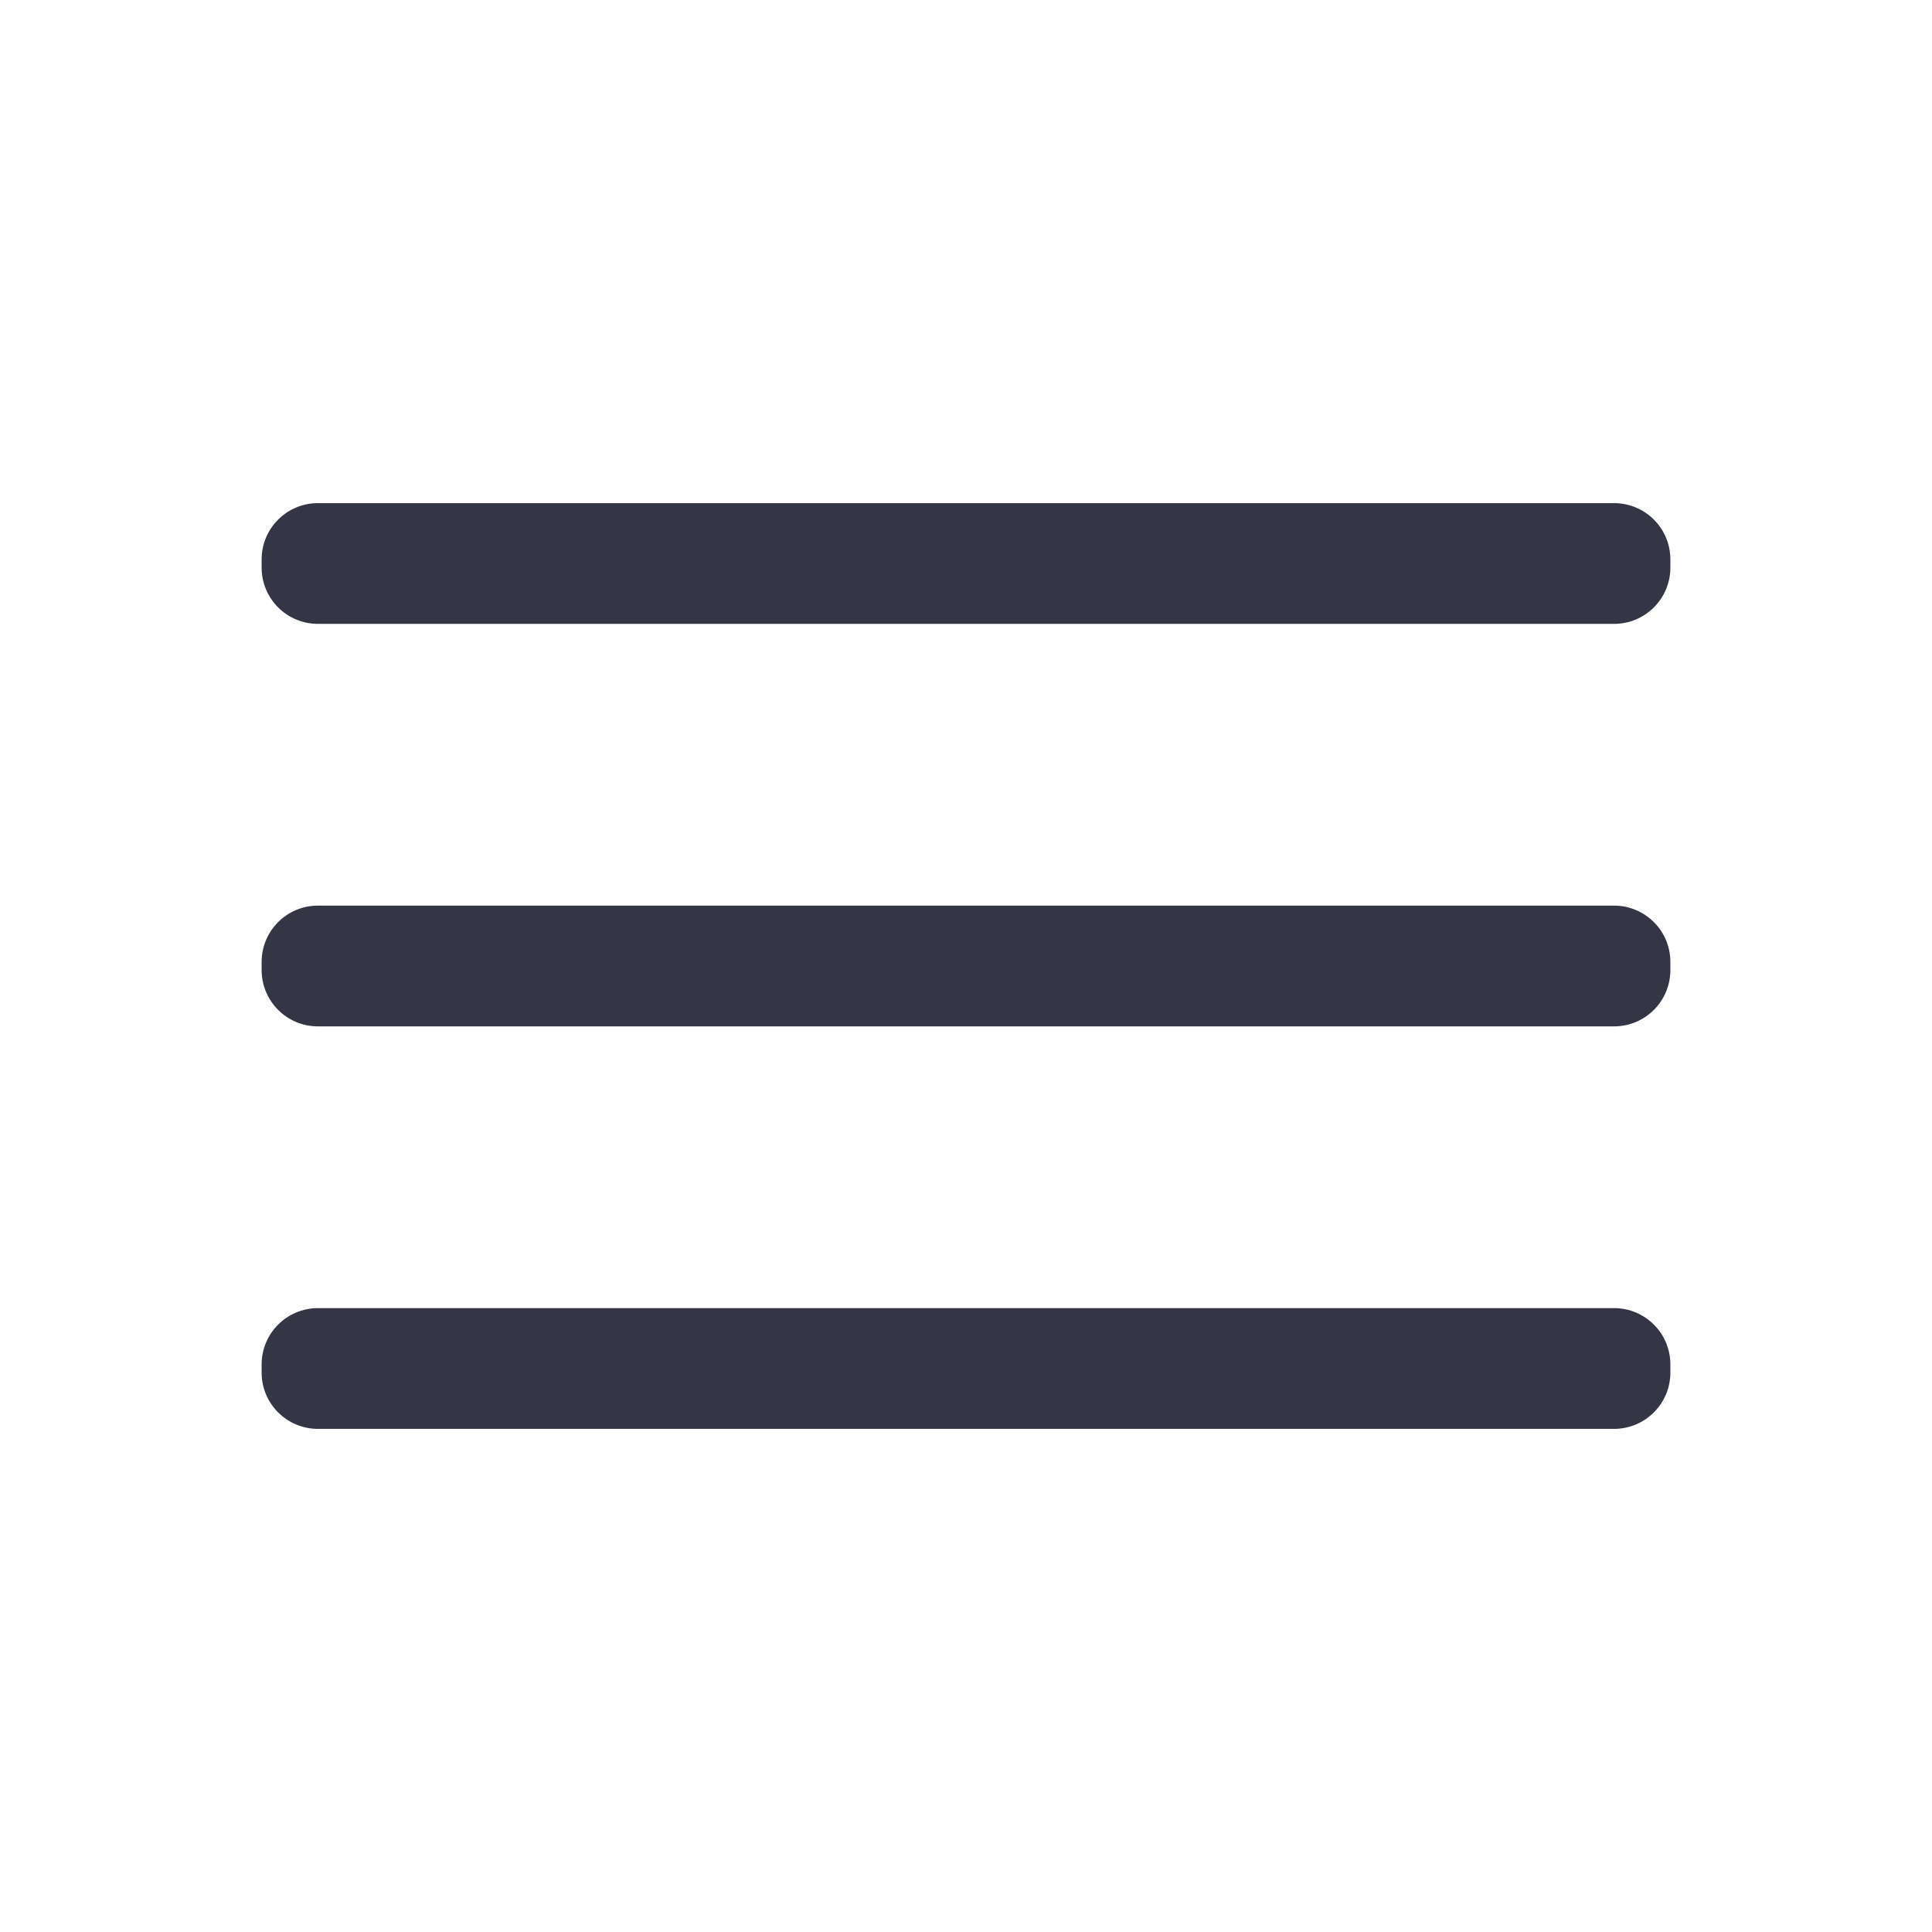
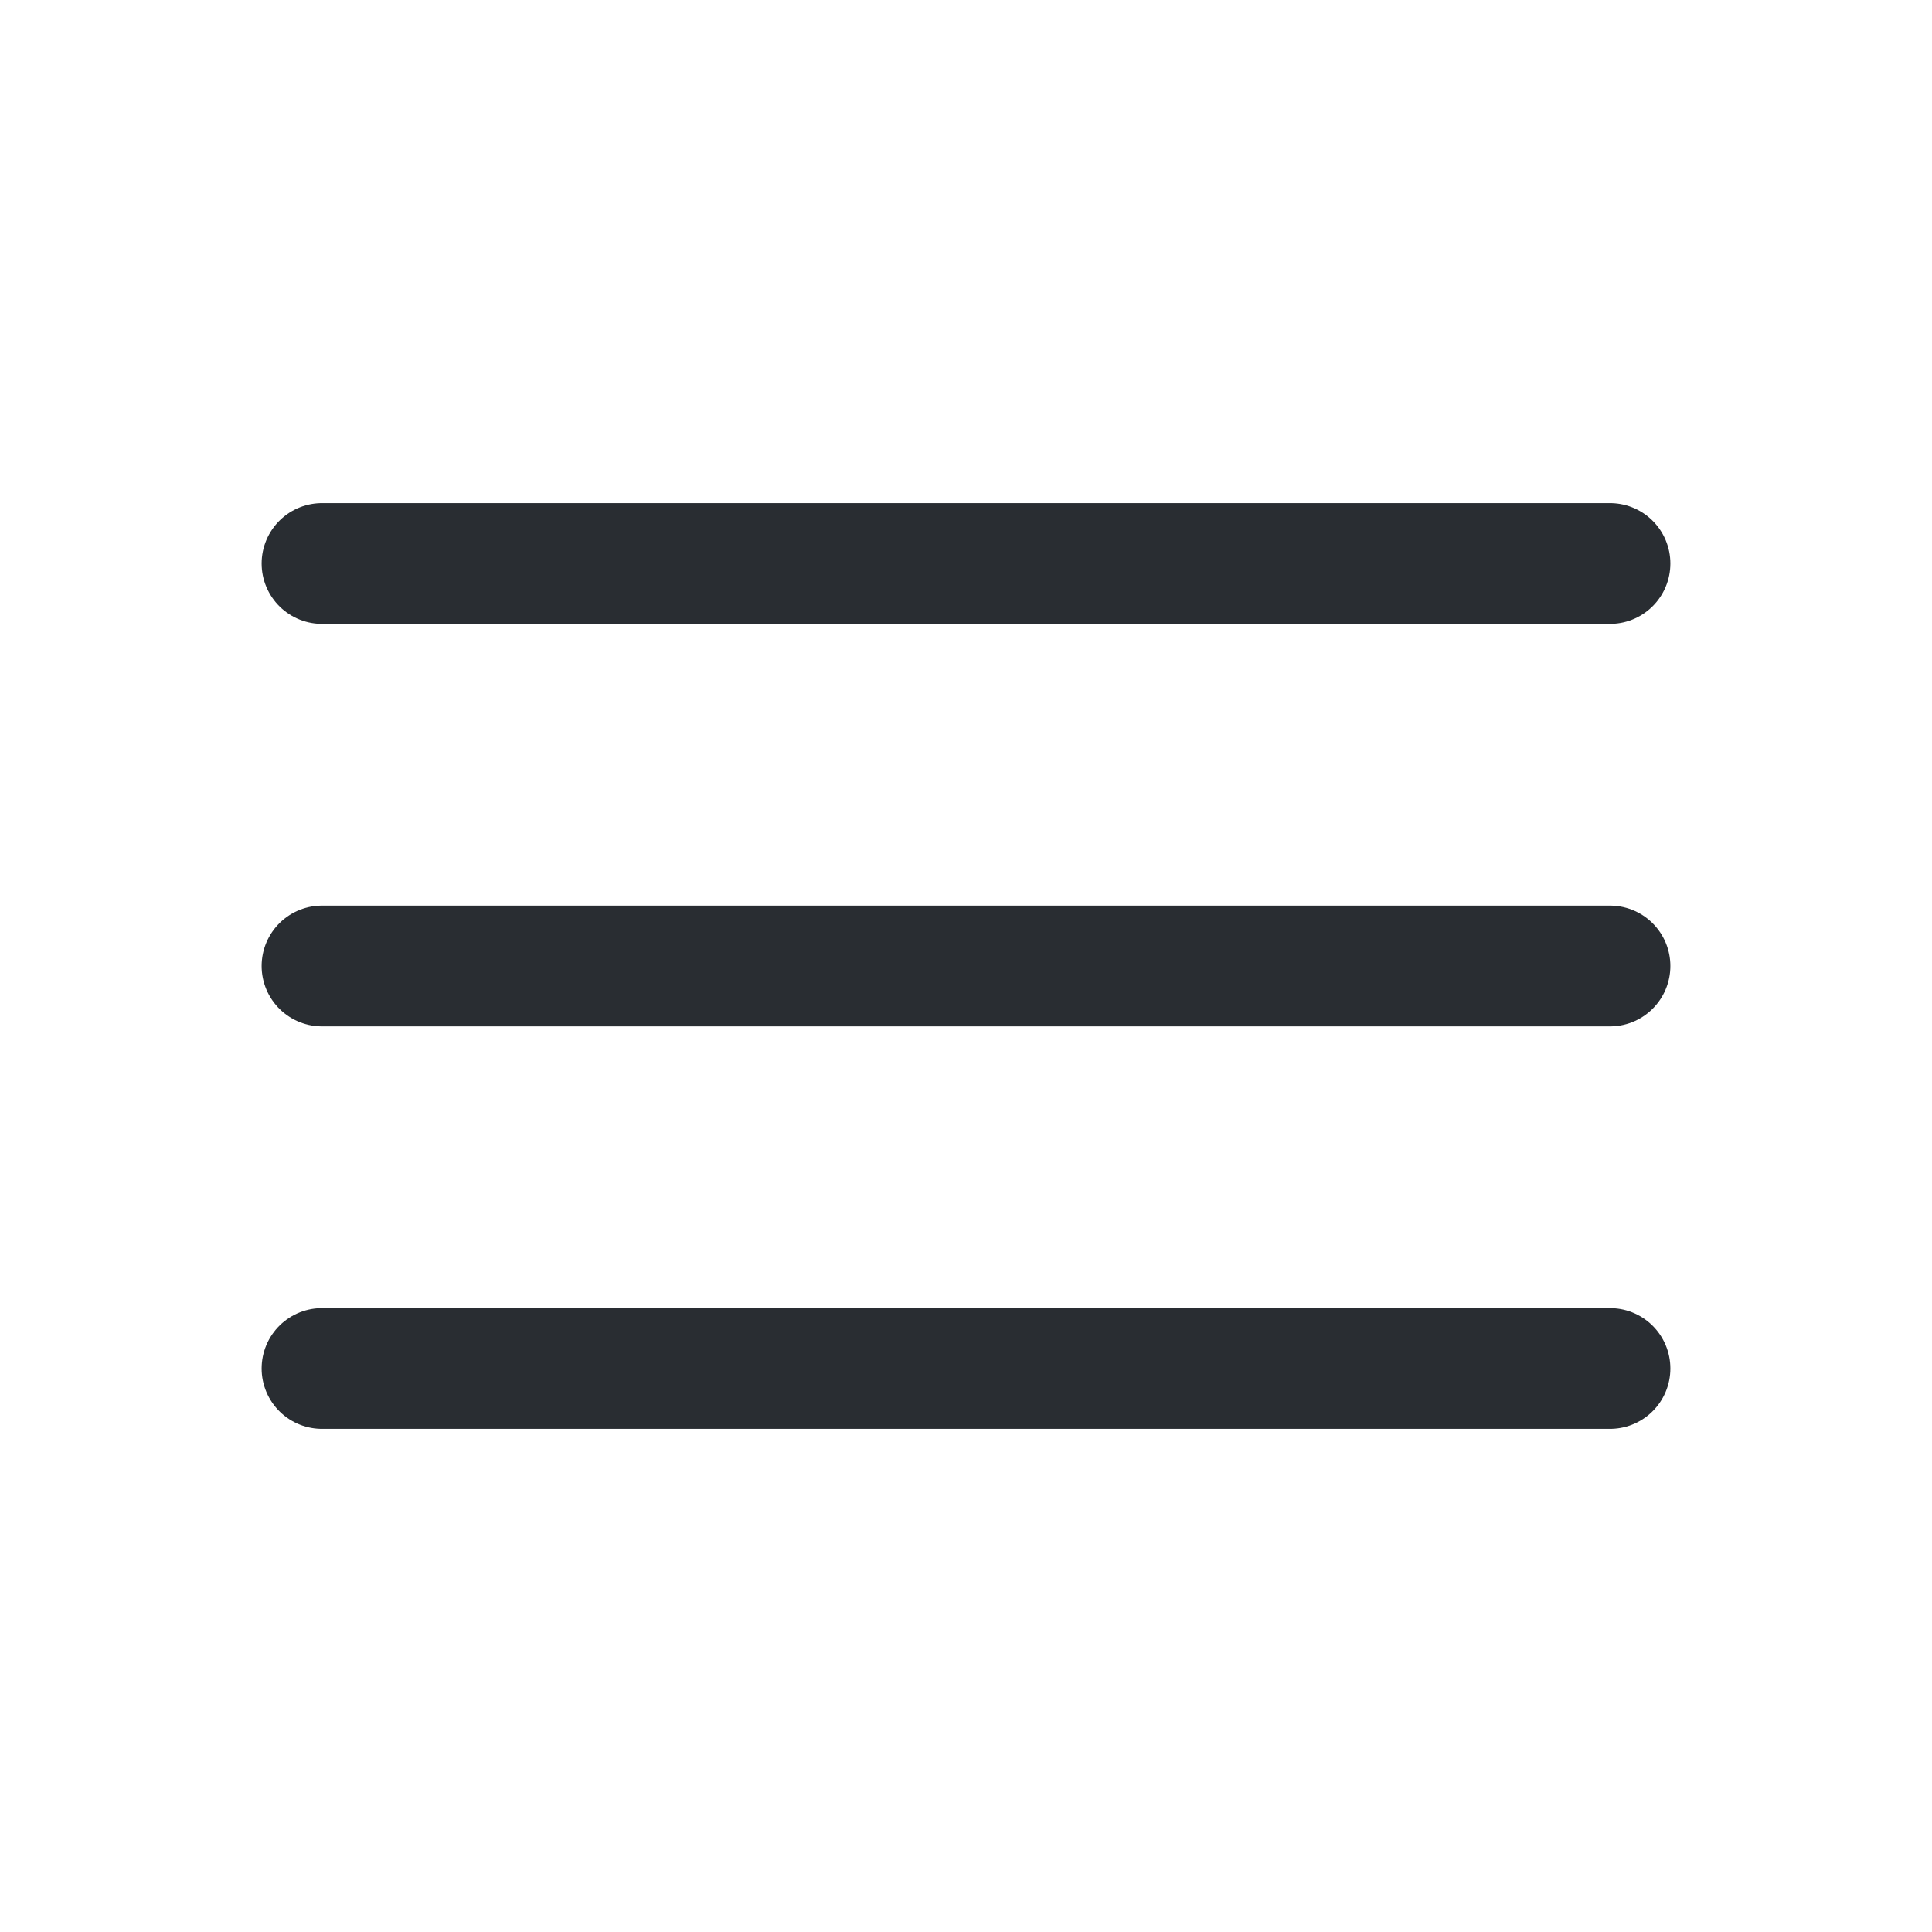
<svg xmlns="http://www.w3.org/2000/svg" width="24" height="24" viewBox="0 0 24 24" fill="none">
-   <path d="M3.95 11.25H20.05C20.437 11.25 20.75 11.563 20.75 11.95V12.05C20.75 12.437 20.437 12.75 20.05 12.75H3.95C3.563 12.75 3.25 12.437 3.25 12.05V11.95C3.25 11.563 3.563 11.25 3.95 11.25Z" fill="#343545" />
-   <path d="M3.95 16.25H20.05C20.437 16.25 20.75 16.563 20.75 16.95V17.05C20.75 17.437 20.437 17.75 20.05 17.75H3.95C3.563 17.75 3.25 17.437 3.25 17.05V16.95C3.25 16.563 3.563 16.25 3.95 16.25Z" fill="#343545" />
-   <path d="M3.95 6.25H20.05C20.437 6.25 20.75 6.563 20.75 6.95V7.05C20.75 7.437 20.437 7.75 20.05 7.75H3.95C3.563 7.75 3.25 7.437 3.25 7.05V6.95C3.25 6.563 3.563 6.25 3.95 6.25Z" fill="#343545" />
+   <path d="M4 7H20" stroke="#292D32" stroke-width="1.5" stroke-linecap="round" stroke-linejoin="round" />
+   <path d="M4 12H20" stroke="#292D32" stroke-width="1.5" stroke-linecap="round" stroke-linejoin="round" />
+   <path d="M4 17H20" stroke="#292D32" stroke-width="1.5" stroke-linecap="round" stroke-linejoin="round" />
</svg>
